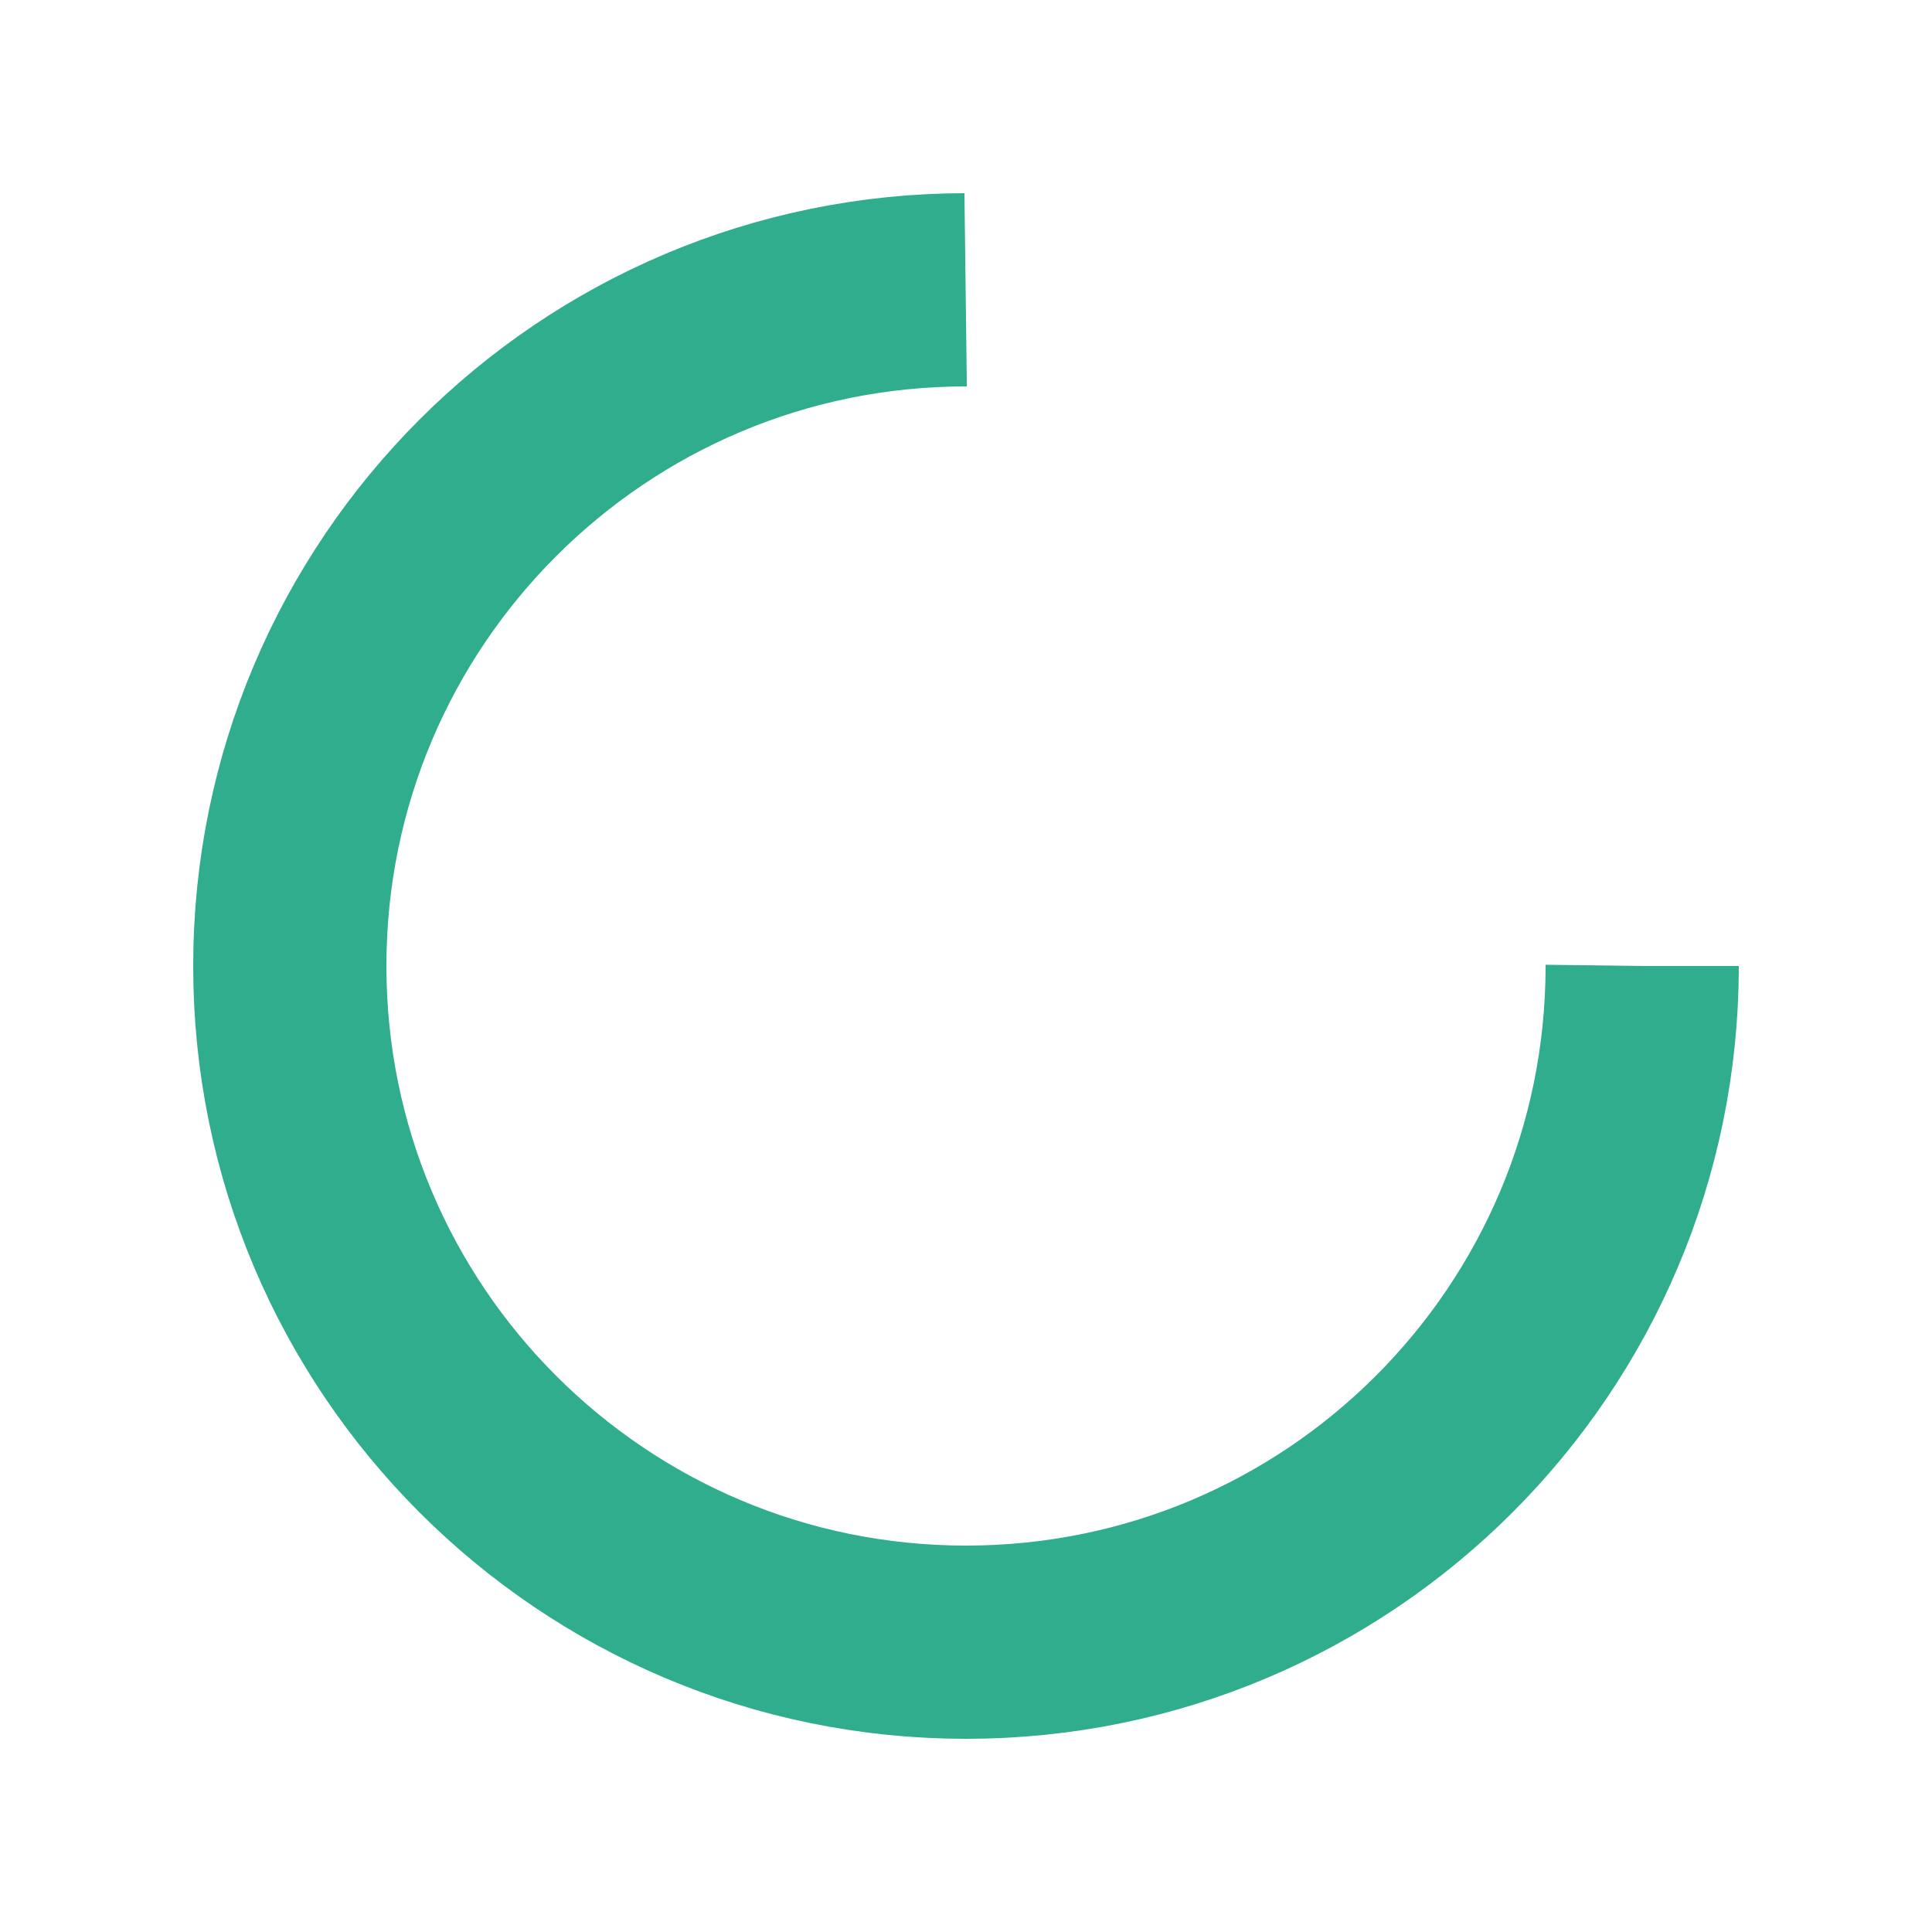
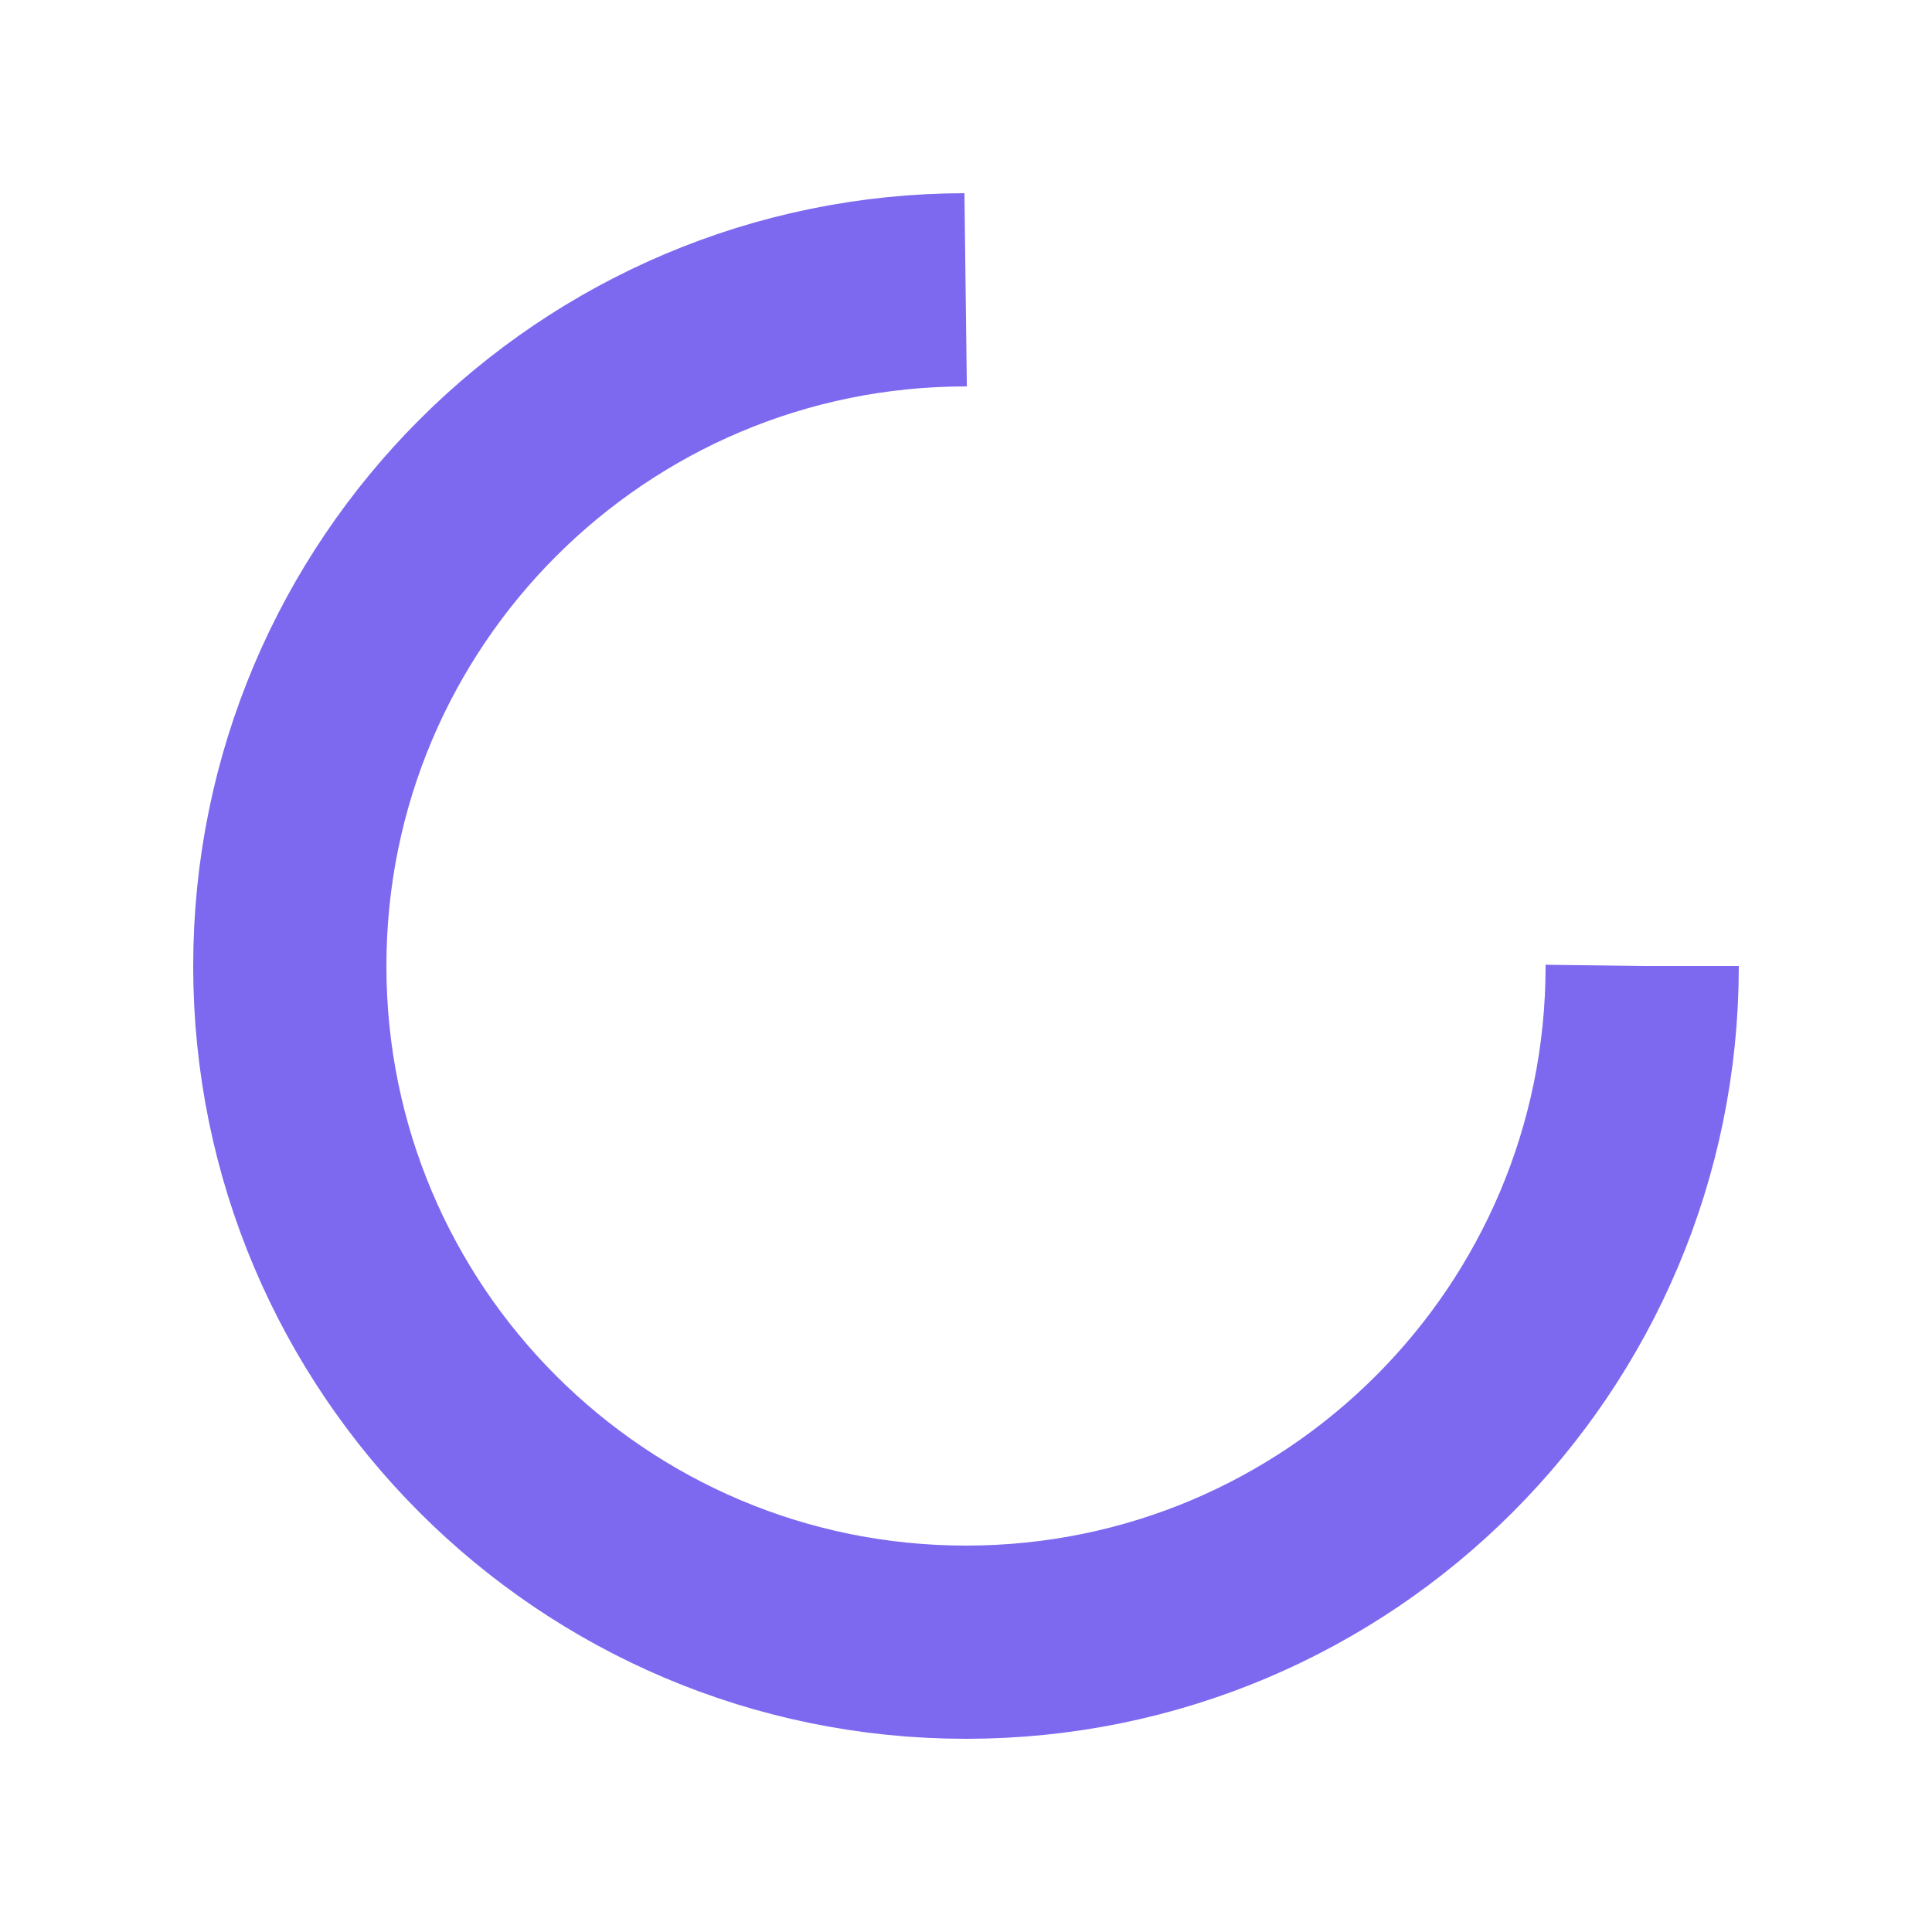
<svg xmlns="http://www.w3.org/2000/svg" style="margin: auto; background: transparent; display: block; shape-rendering: auto;" width="200px" height="200px" viewBox="0 0 100 100" preserveAspectRatio="xMidYMid">
-   <circle cx="50" cy="50" fill="none" stroke="#2fad8c" stroke-width="10" r="35" stroke-dasharray="164.934 56.978">
+   <circle cx="50" cy="50" fill="none" stroke="#7d69ef" stroke-width="10" r="35" stroke-dasharray="164.934 56.978">
    <animateTransform attributeName="transform" type="rotate" repeatCount="indefinite" dur="1s" values="0 50 50;360 50 50" keyTimes="0;1" />
  </circle>
</svg>
